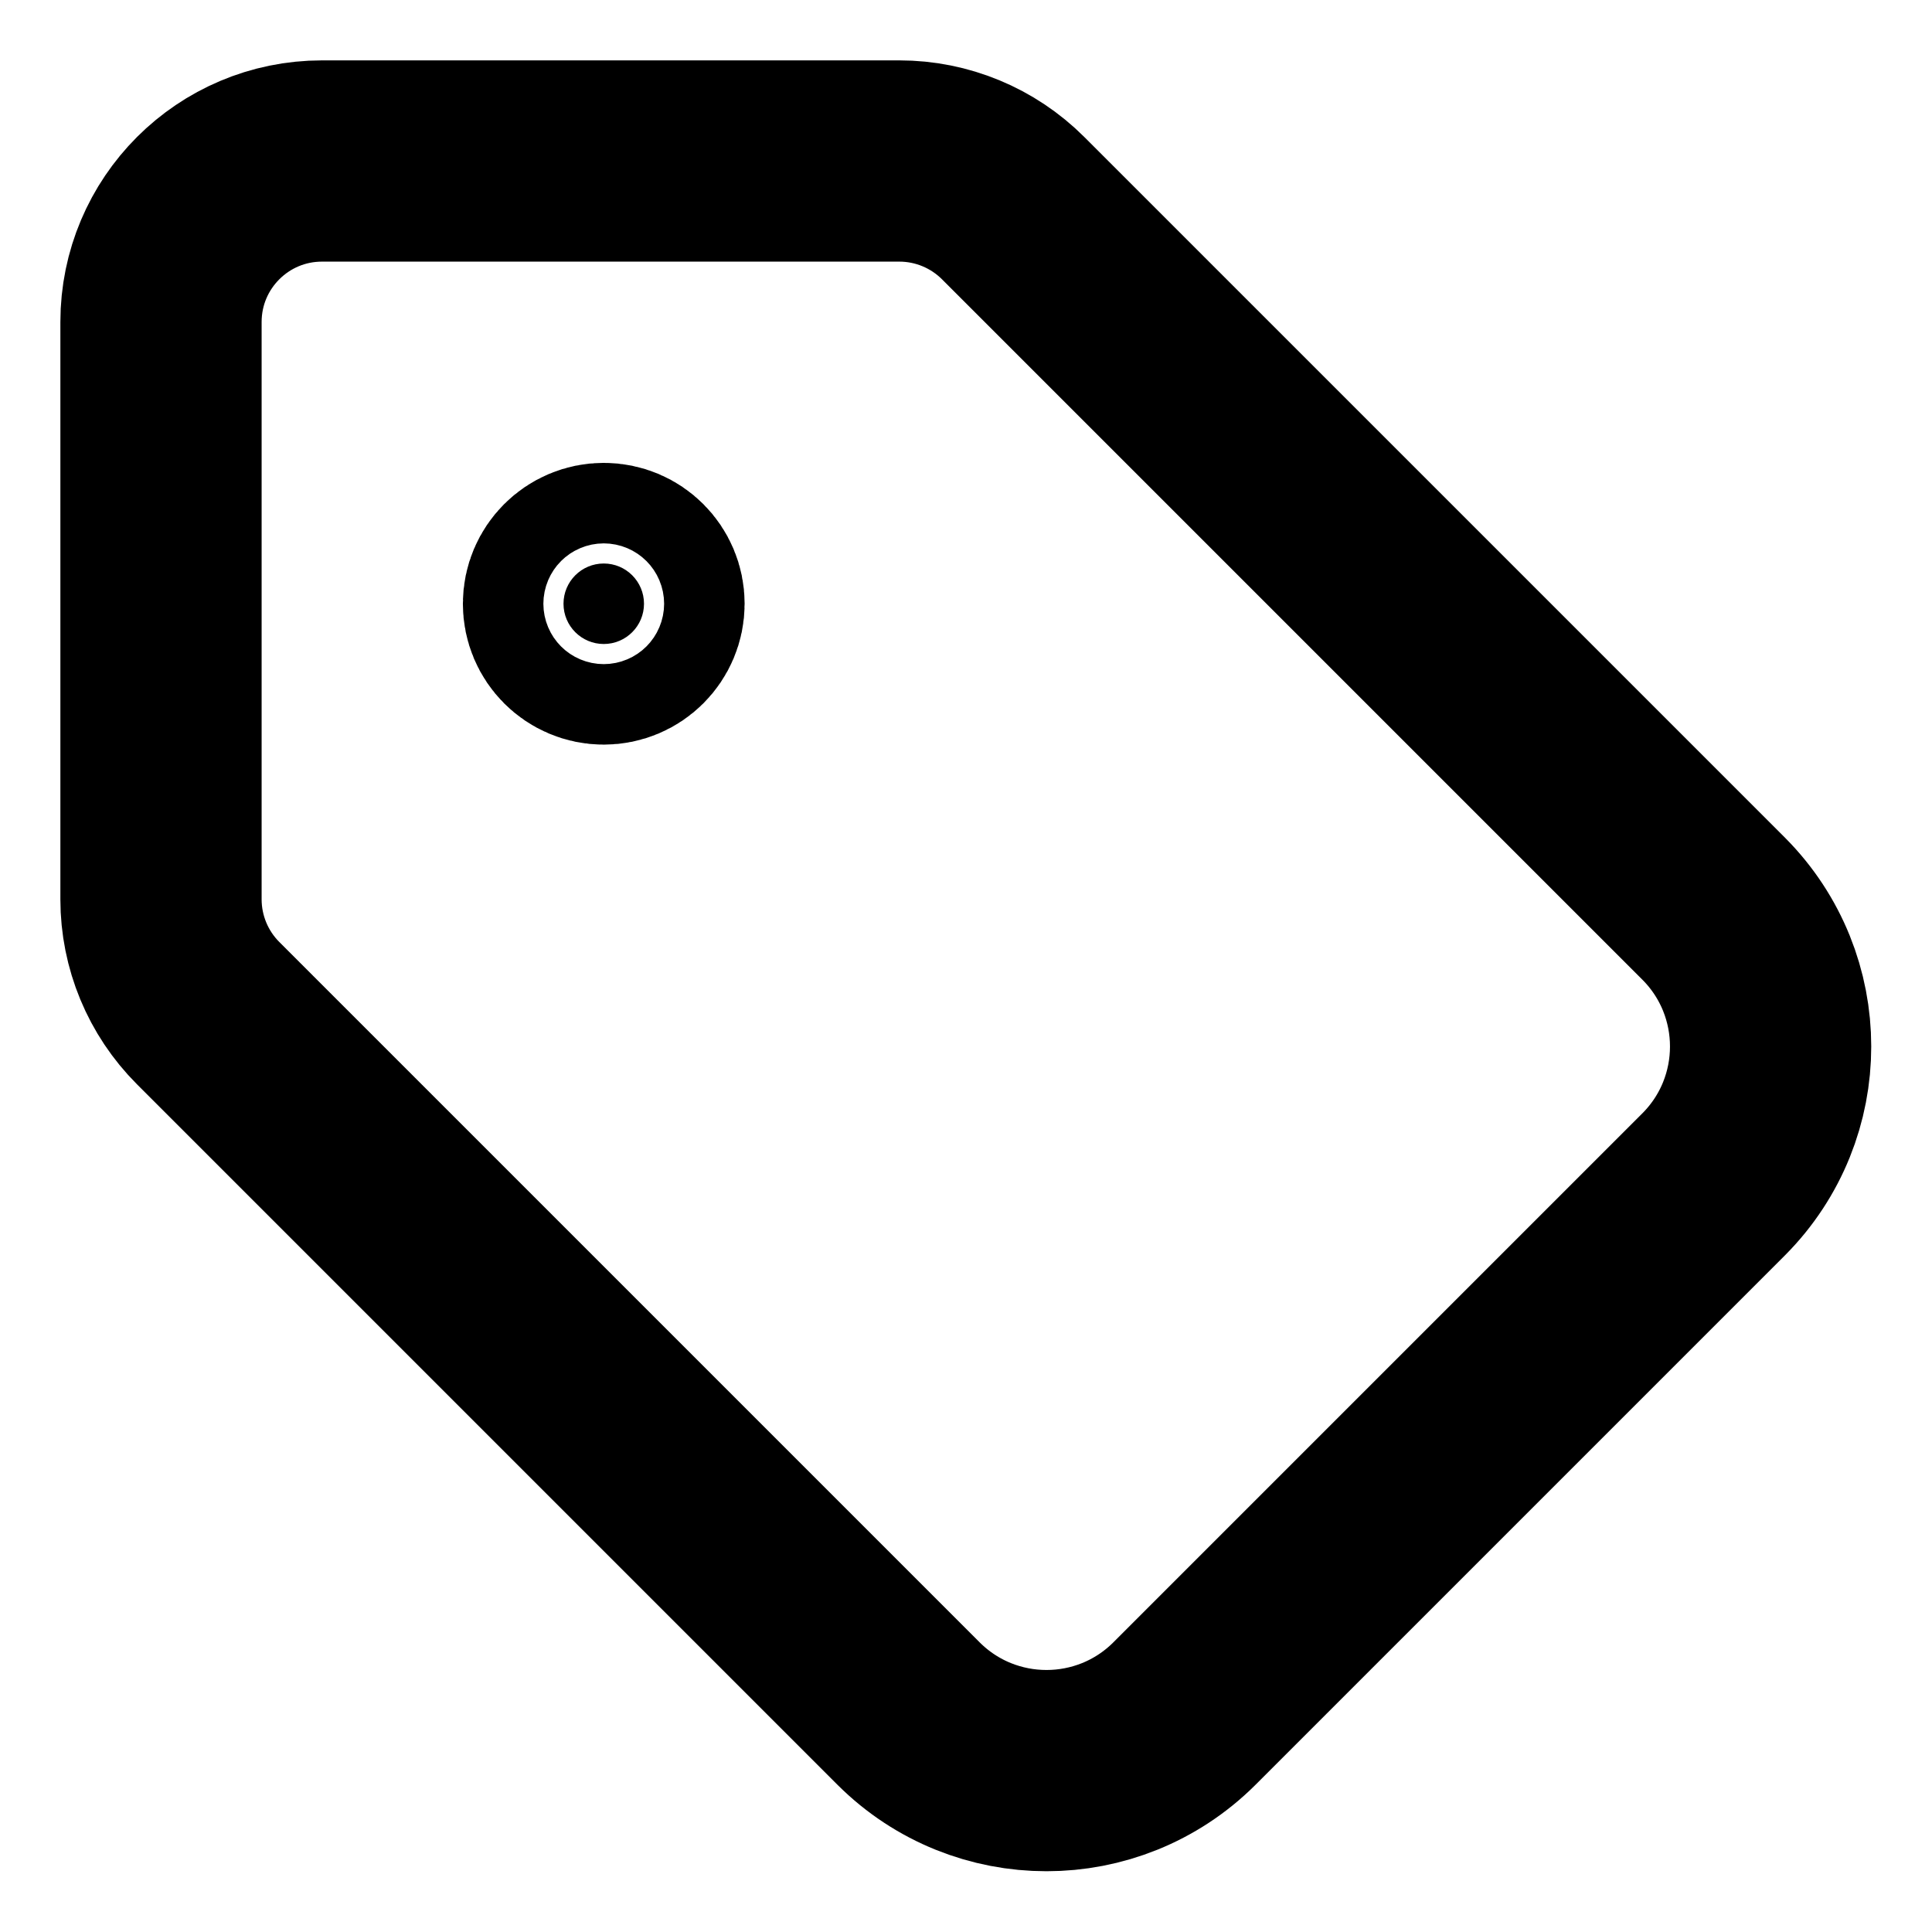
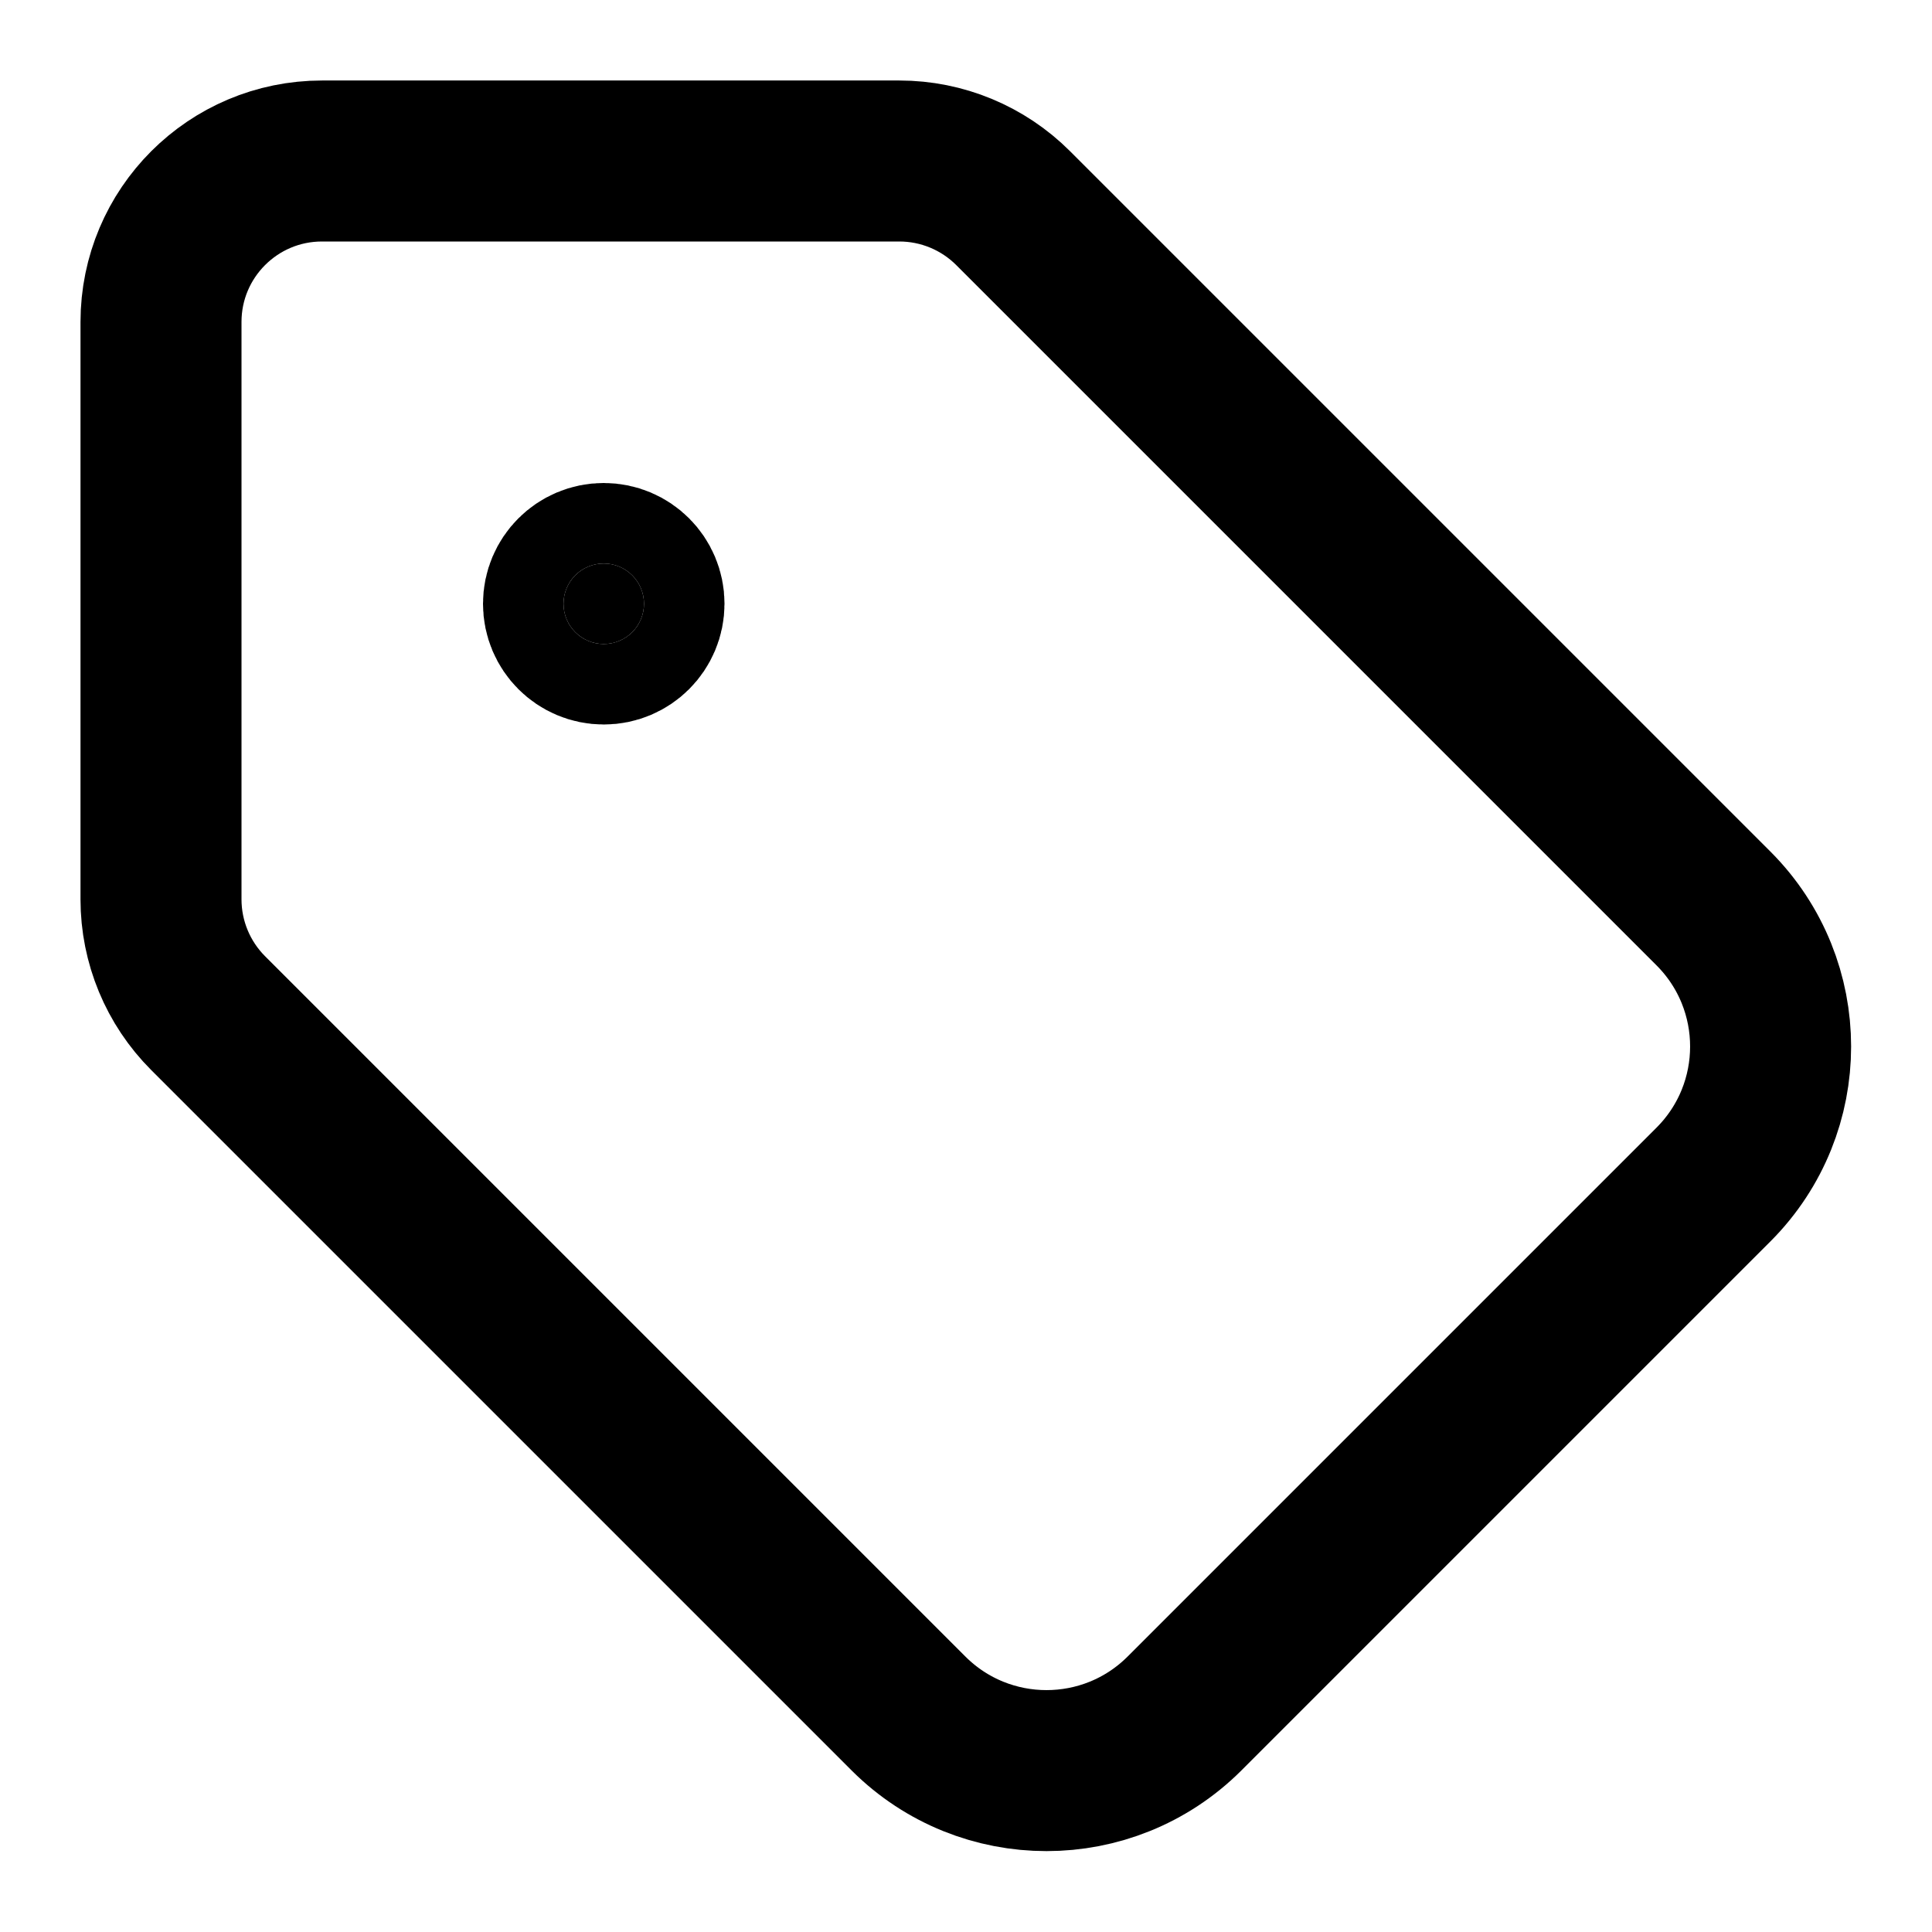
- <svg xmlns="http://www.w3.org/2000/svg" width="28" height="28" viewBox="0 0 24 24" fill="none" stroke="currentColor" stroke-width="2.5" stroke-linecap="round" stroke-linejoin="round" class="lucide lucide-tag">
+ <svg xmlns="http://www.w3.org/2000/svg" width="24" height="24" viewBox="0 0 24 24" fill="none" stroke="currentColor" stroke-width="2" stroke-linecap="round" stroke-linejoin="round" class="lucide lucide-tag-icon lucide-tag">
  <path d="M12.586 2.586A2 2 0 0 0 11.172 2H4a2 2 0 0 0-2 2v7.172a2 2 0 0 0 .586 1.414l8.704 8.704a2.426 2.426 0 0 0 3.42 0l6.58-6.58a2.426 2.426 0 0 0 0-3.42z" />
  <circle cx="7.5" cy="7.5" r=".5" fill="currentColor" />
</svg>
